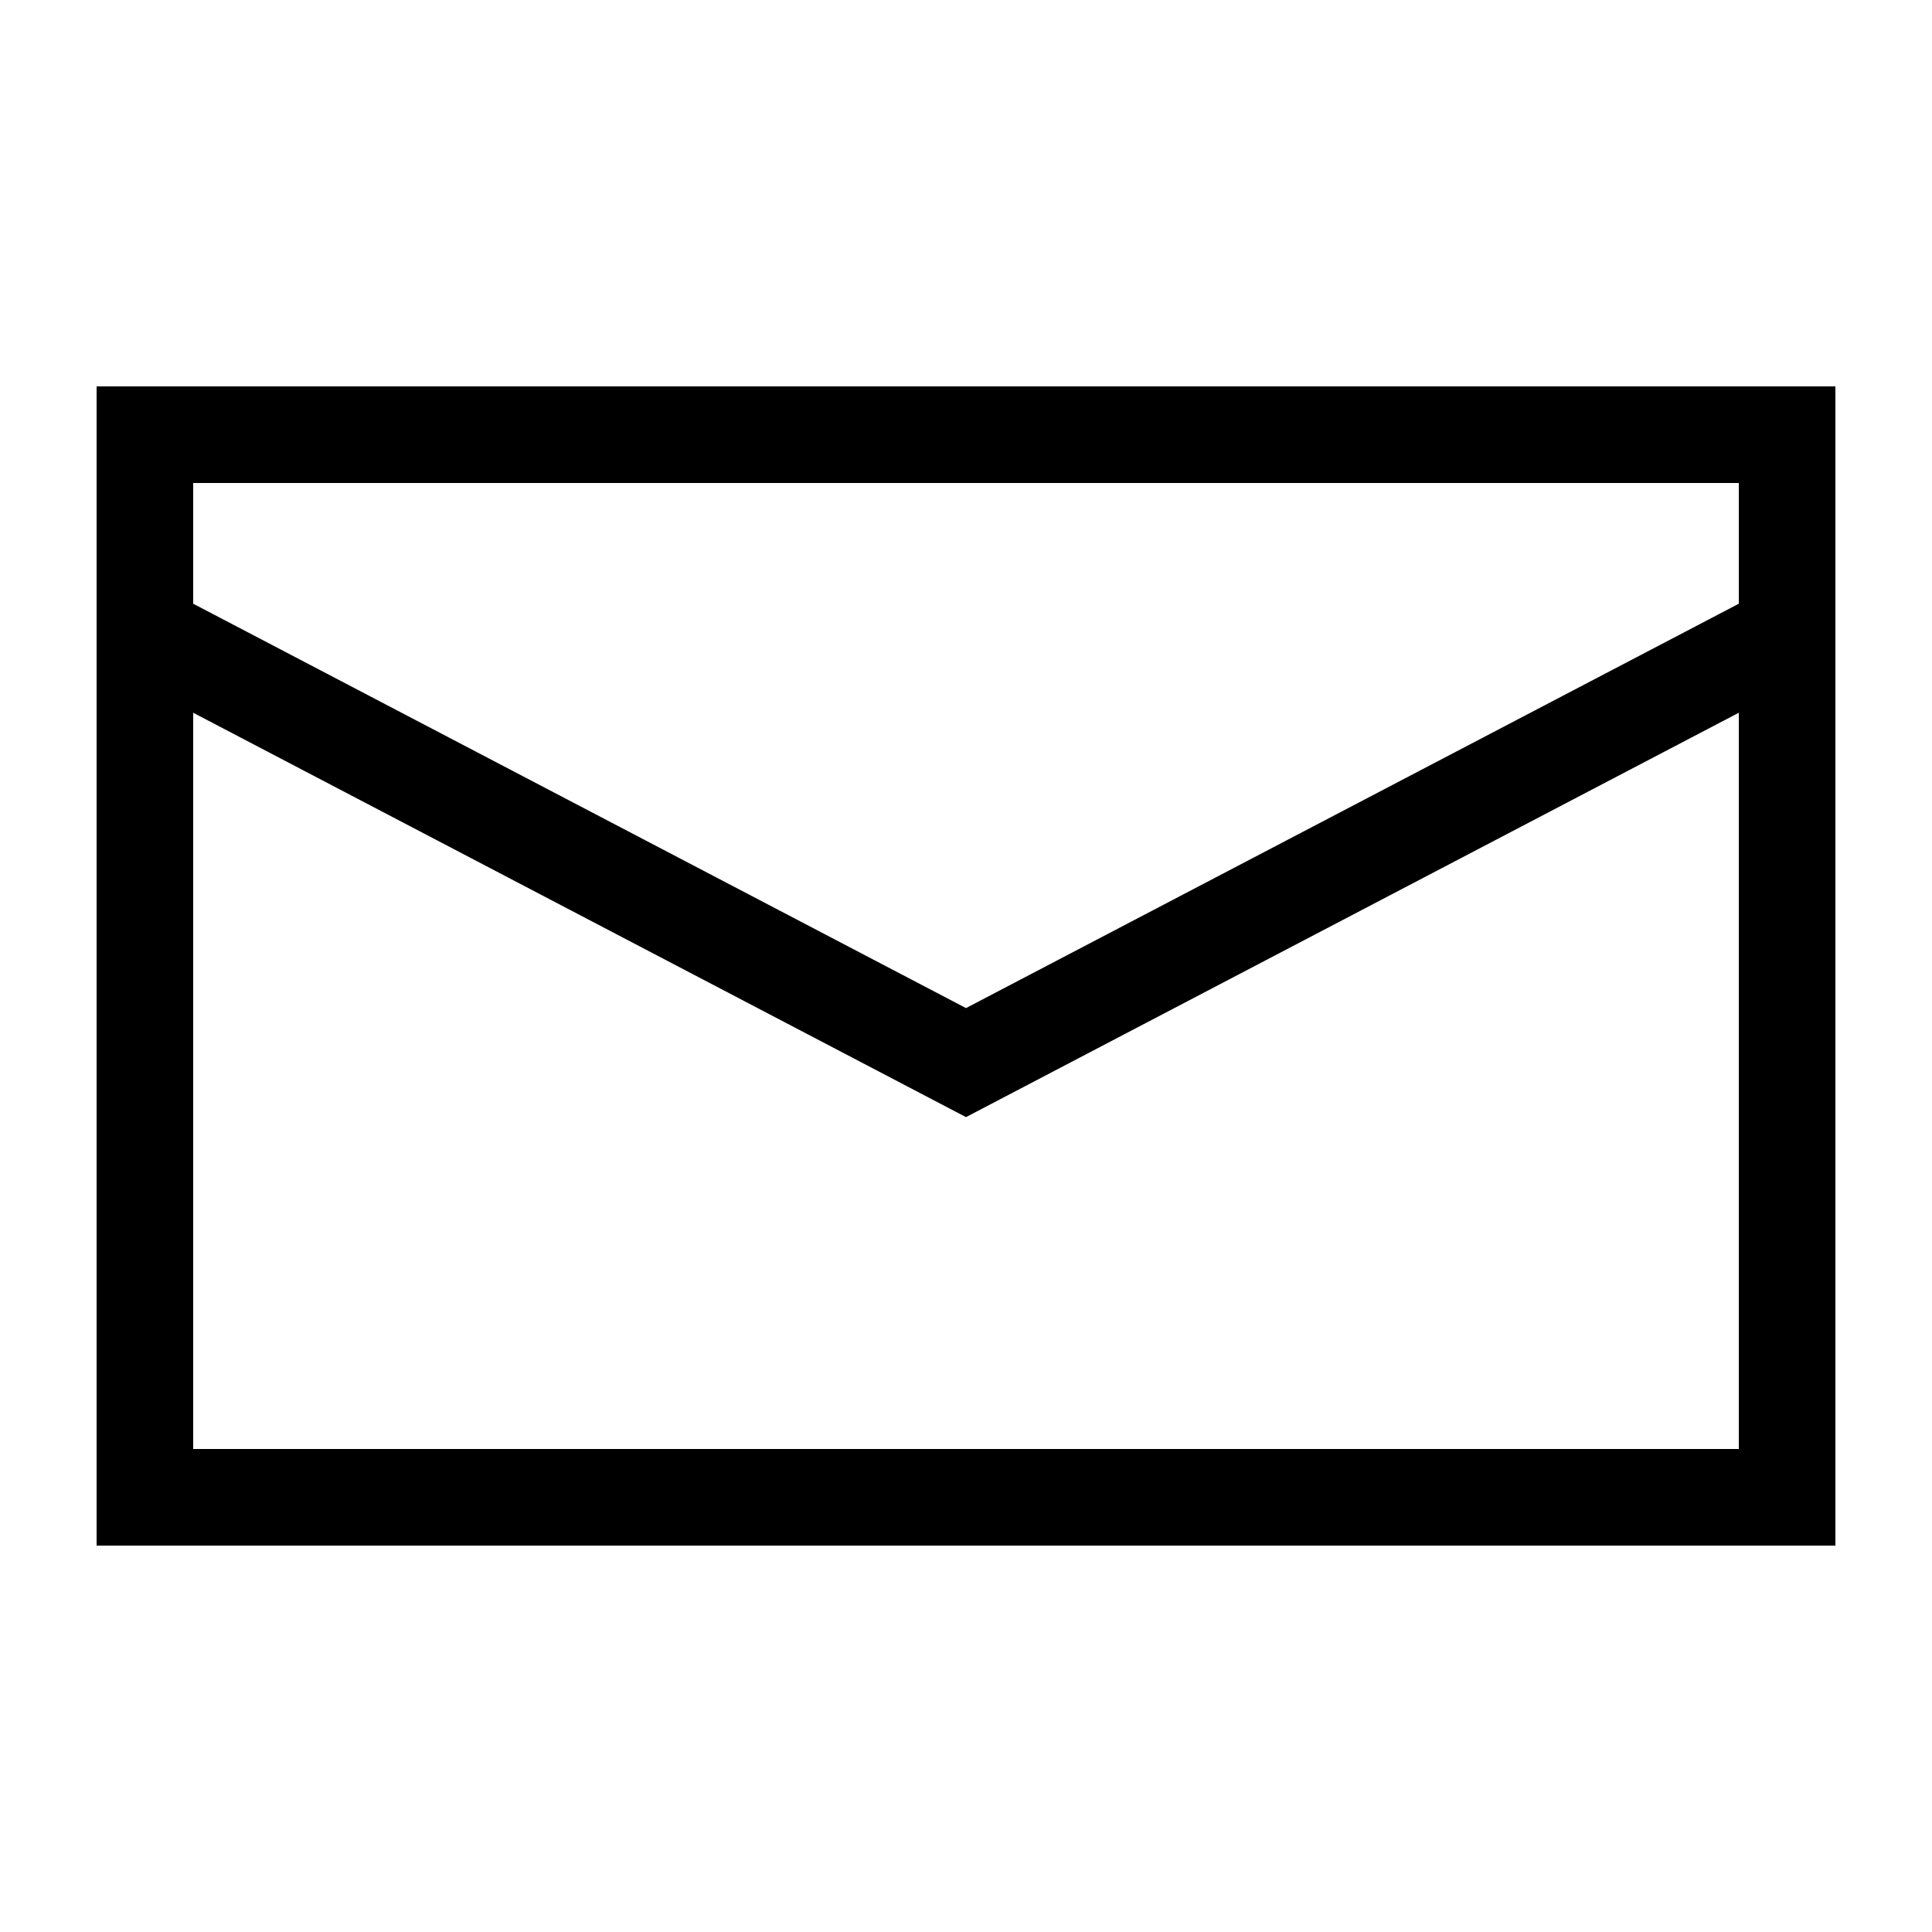
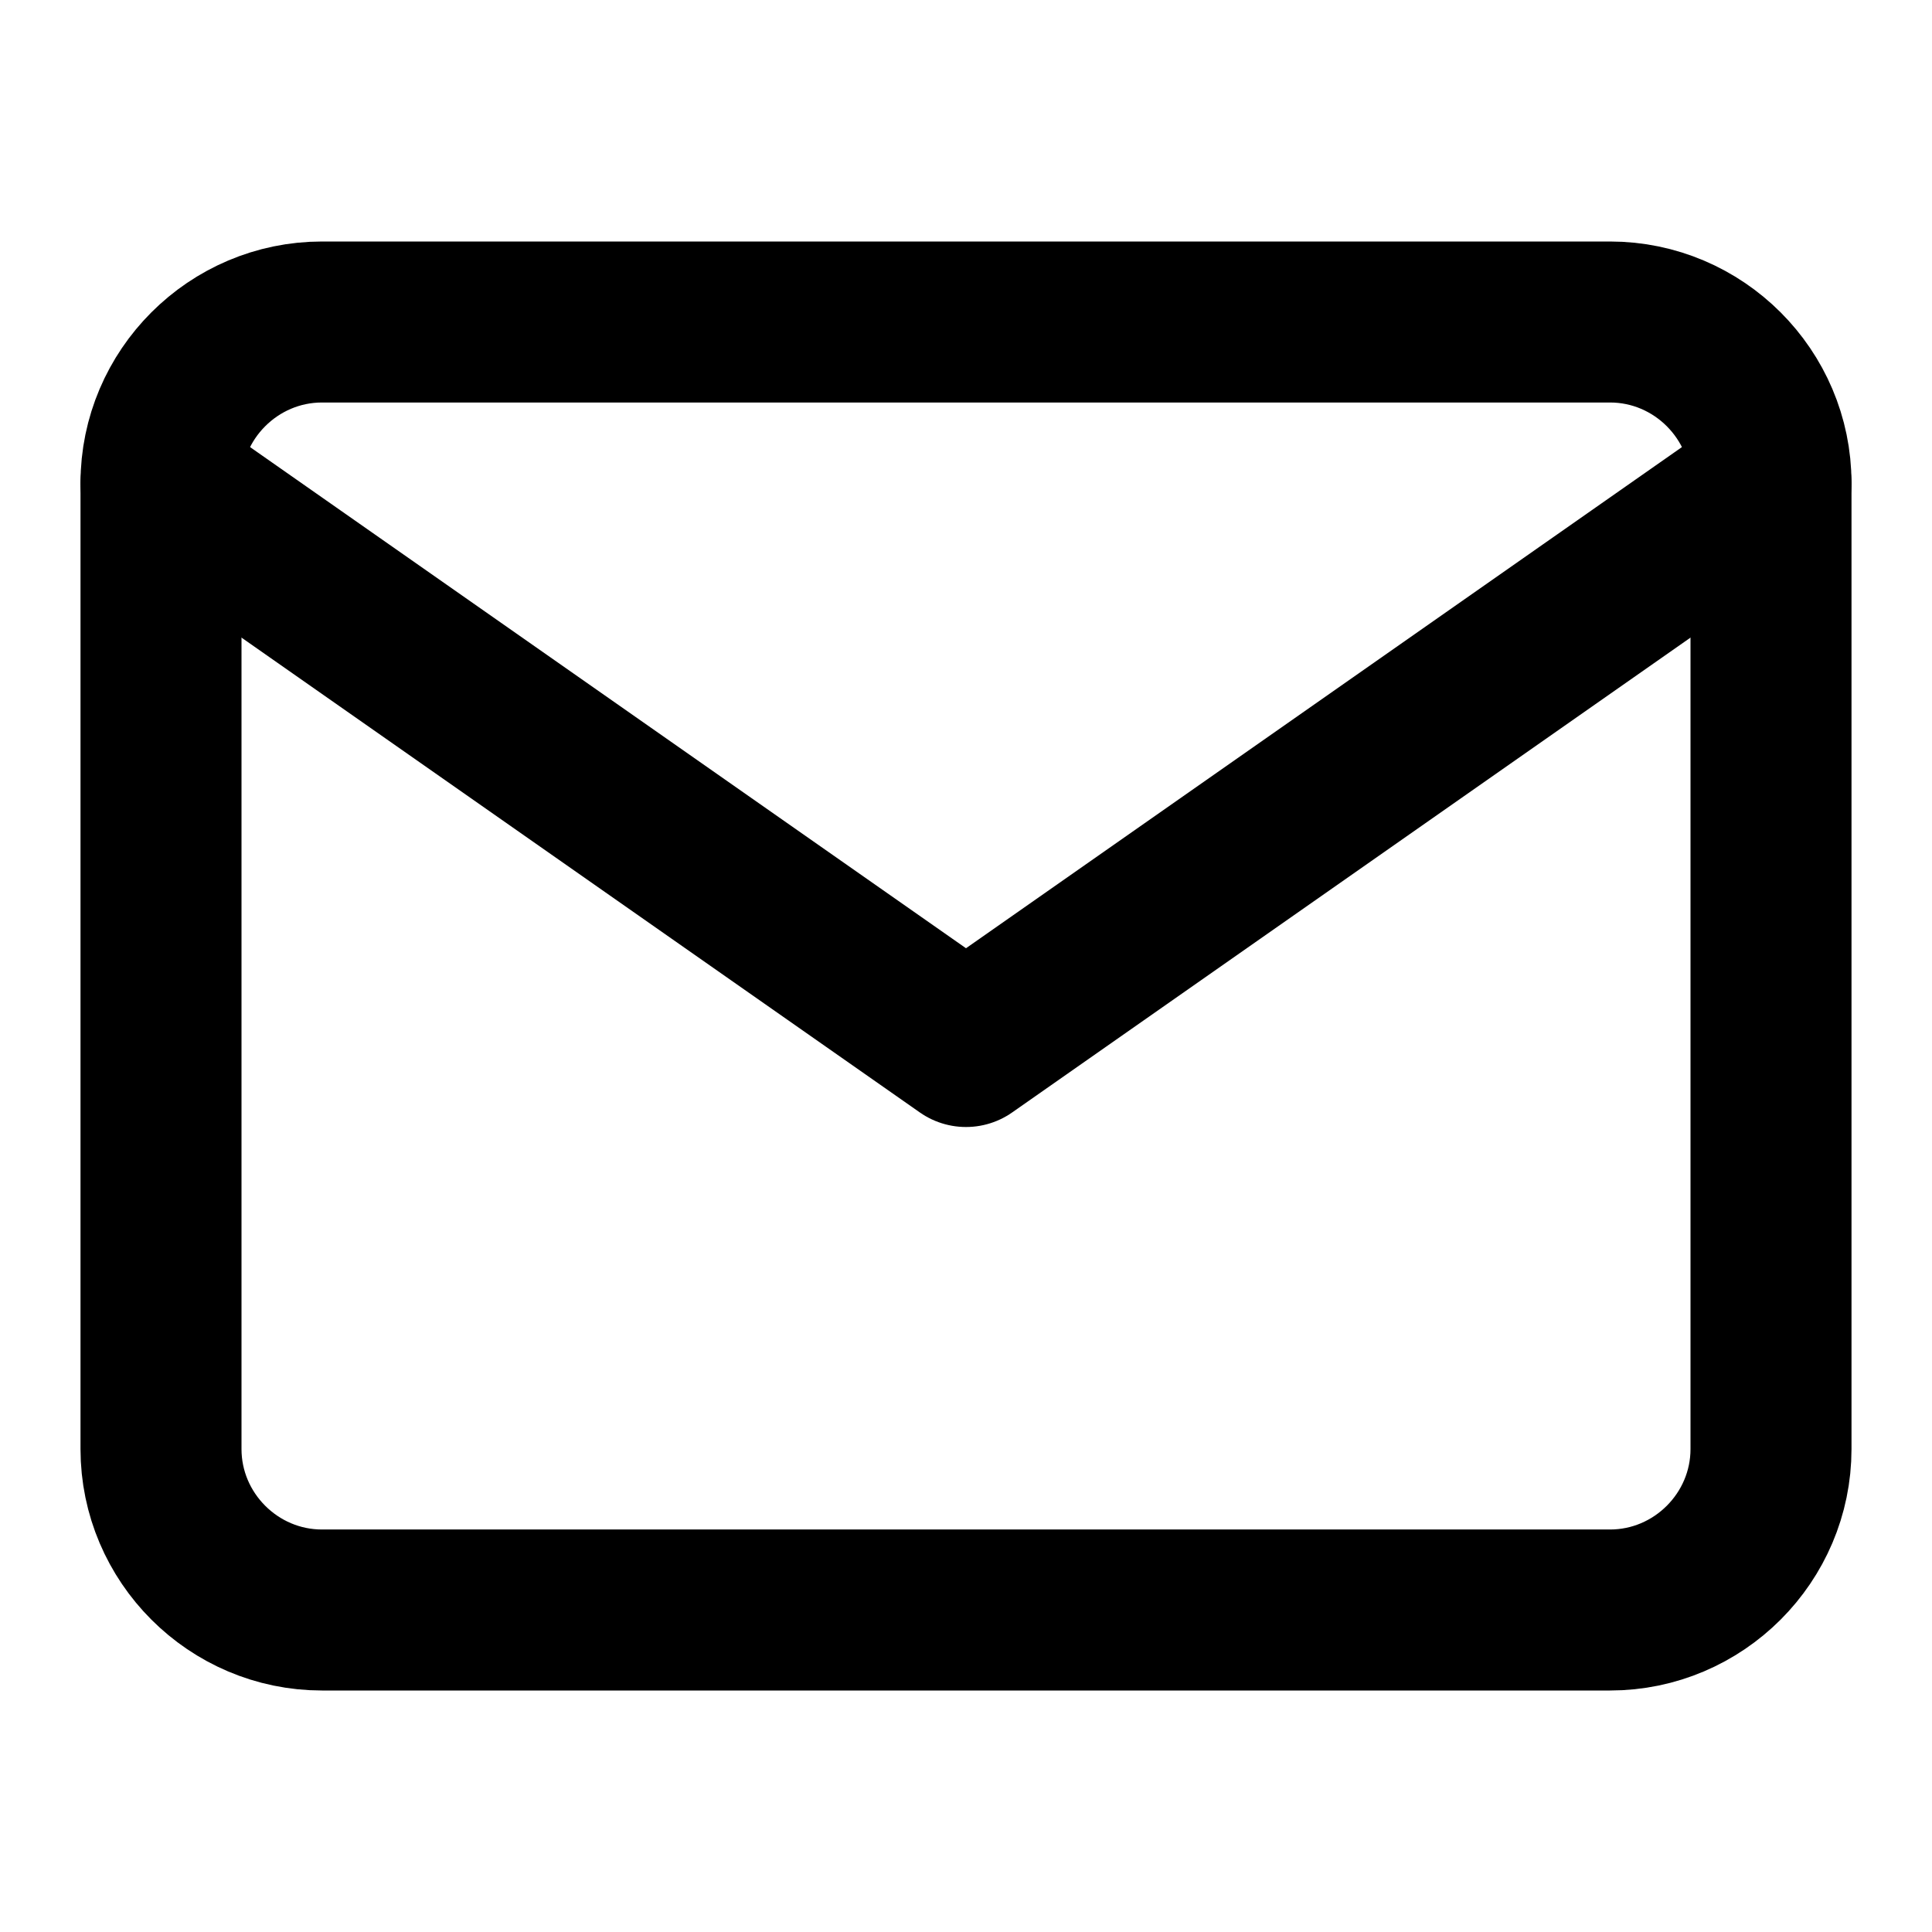
- <svg xmlns="http://www.w3.org/2000/svg" width="20" height="20" viewBox="0 0 20 20" data-svg="mail">
-   <polyline fill="none" stroke="#000" points="1.4,6.5 10,11 18.6,6.5" />
-   <path d="M 1,4 1,16 19,16 19,4 1,4 Z M 18,15 2,15 2,5 18,5 18,15 Z" />
+ <svg xmlns="http://www.w3.org/2000/svg" width="24" height="24" viewBox="0 0 24 24" fill="none" stroke="currentColor" stroke-width="2" stroke-linecap="round" stroke-linejoin="round" class="feather feather-mail">
+   <path d="M4 4h16c1.1 0 2 .9 2 2v12c0 1.1-.9 2-2 2H4c-1.1 0-2-.9-2-2V6c0-1.1.9-2 2-2z" />
+   <polyline points="22,6 12,13 2,6" />
</svg>
